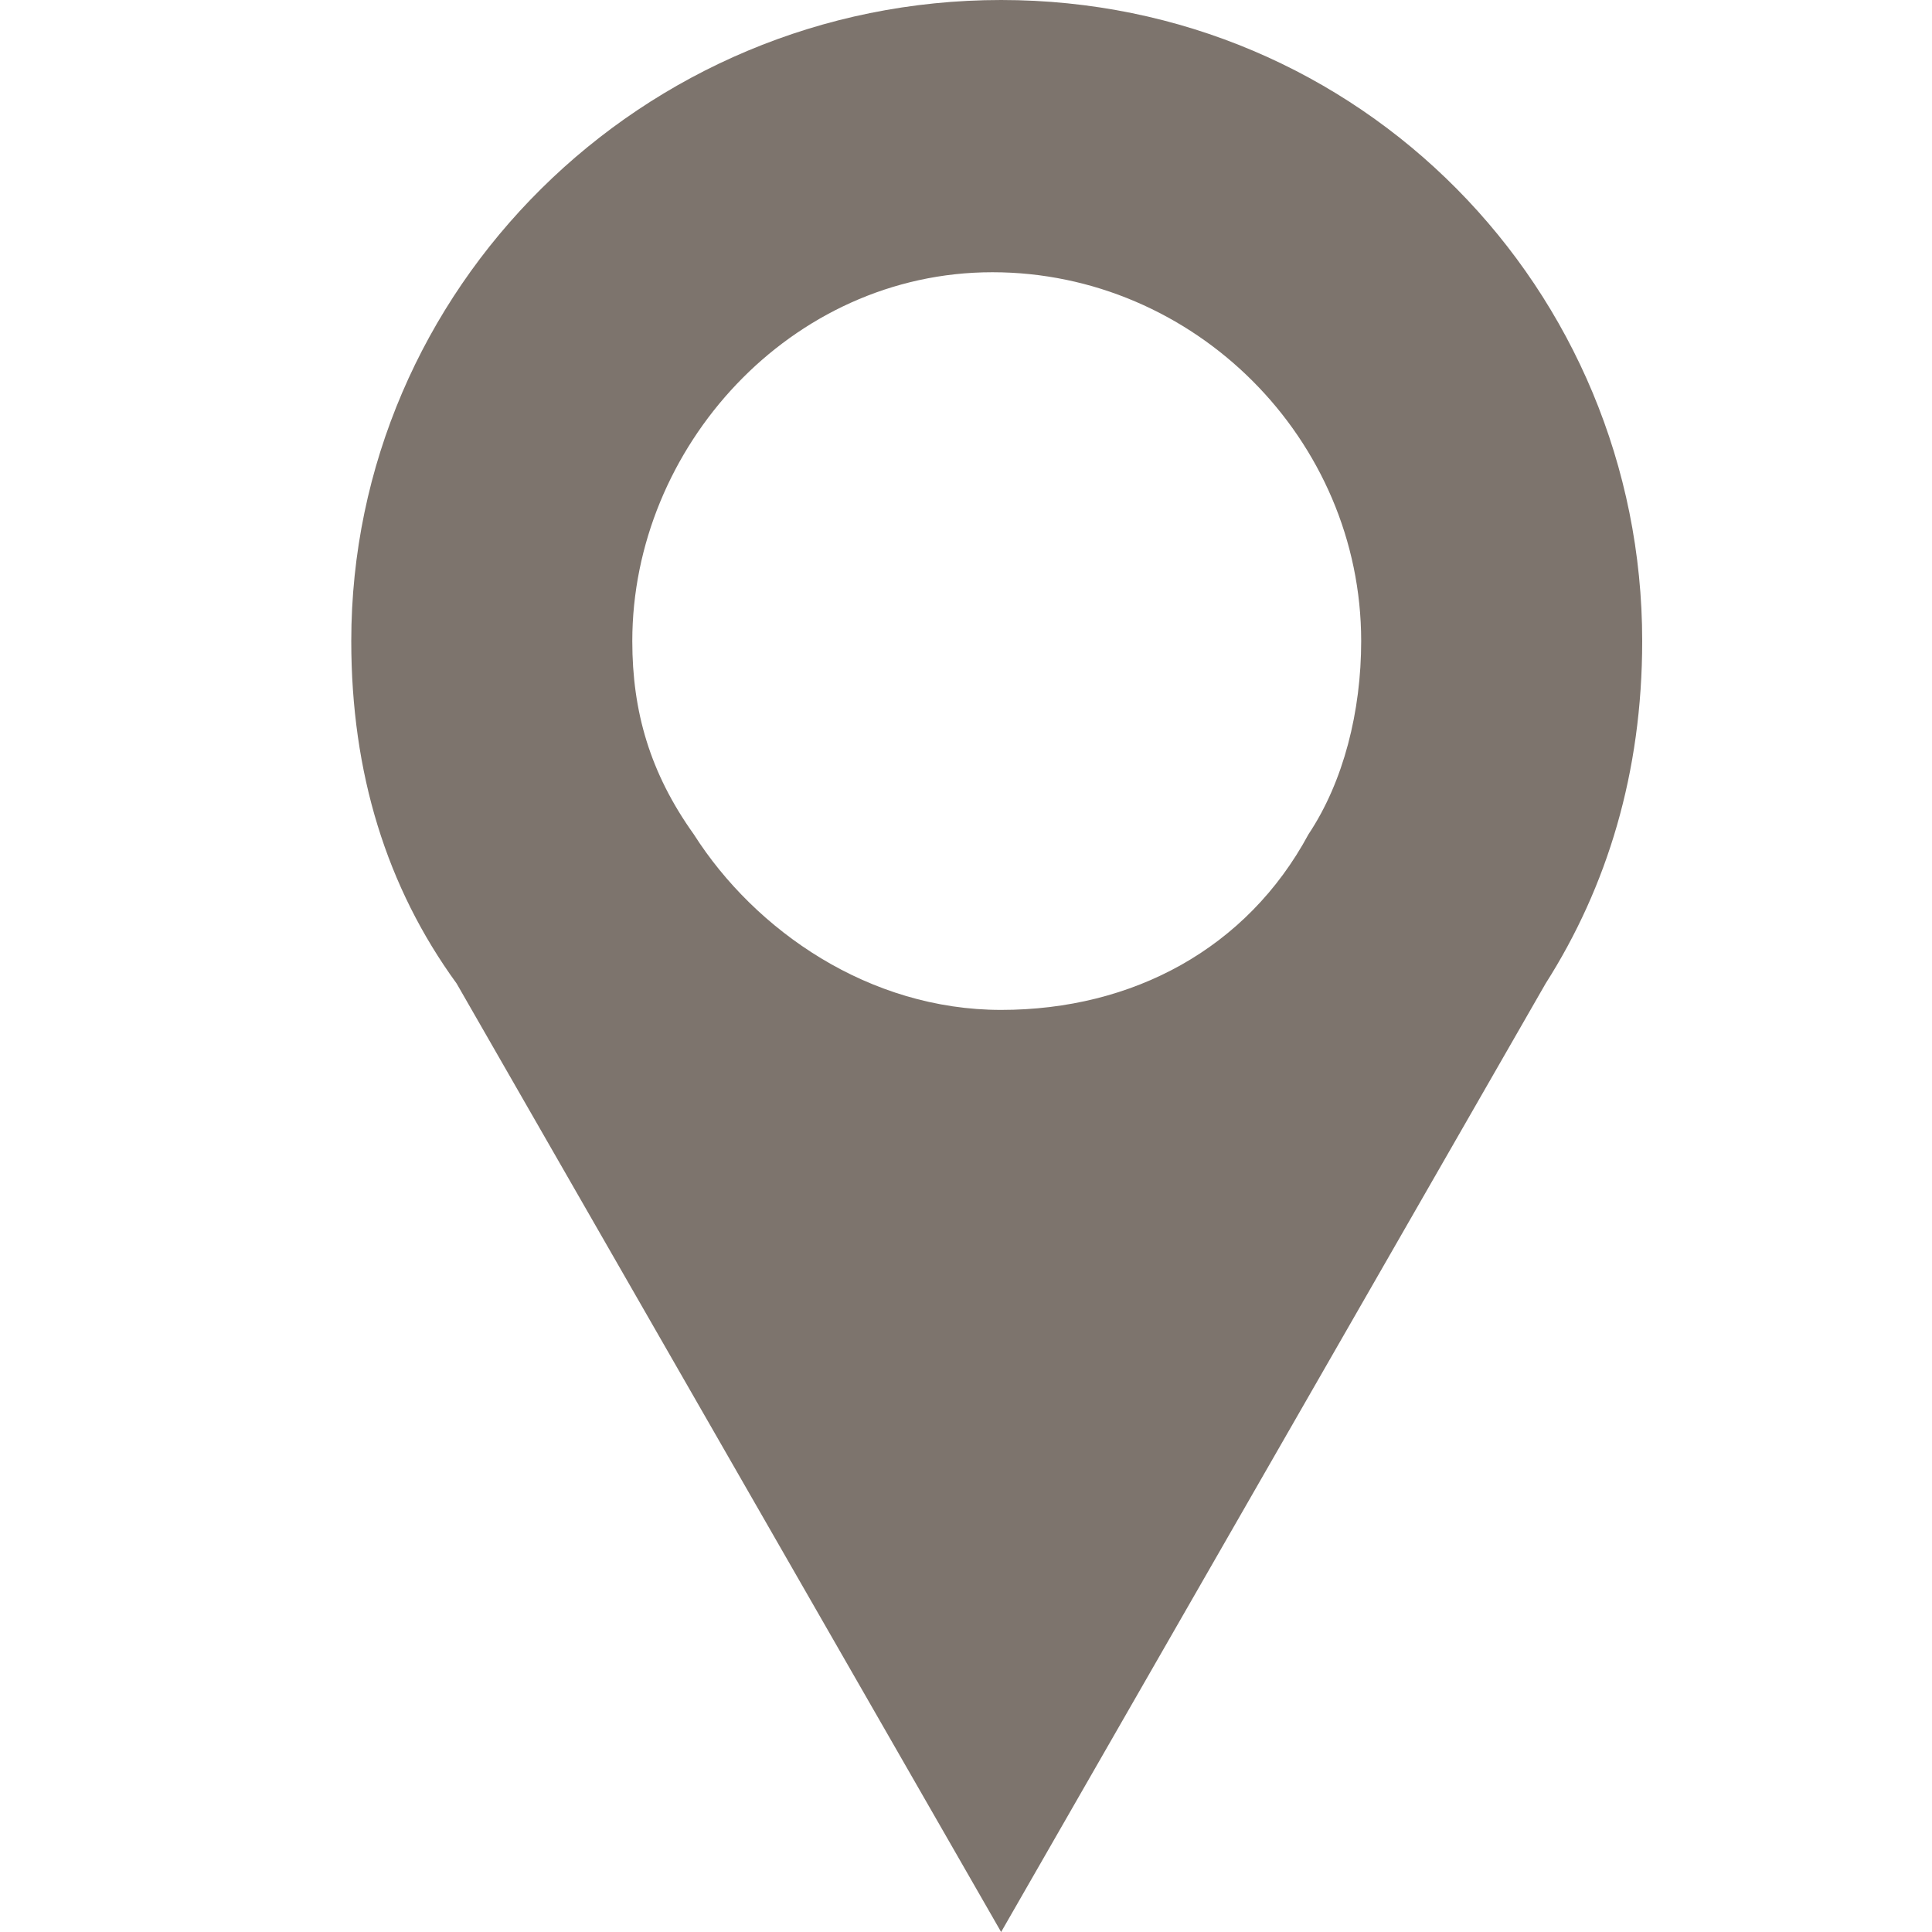
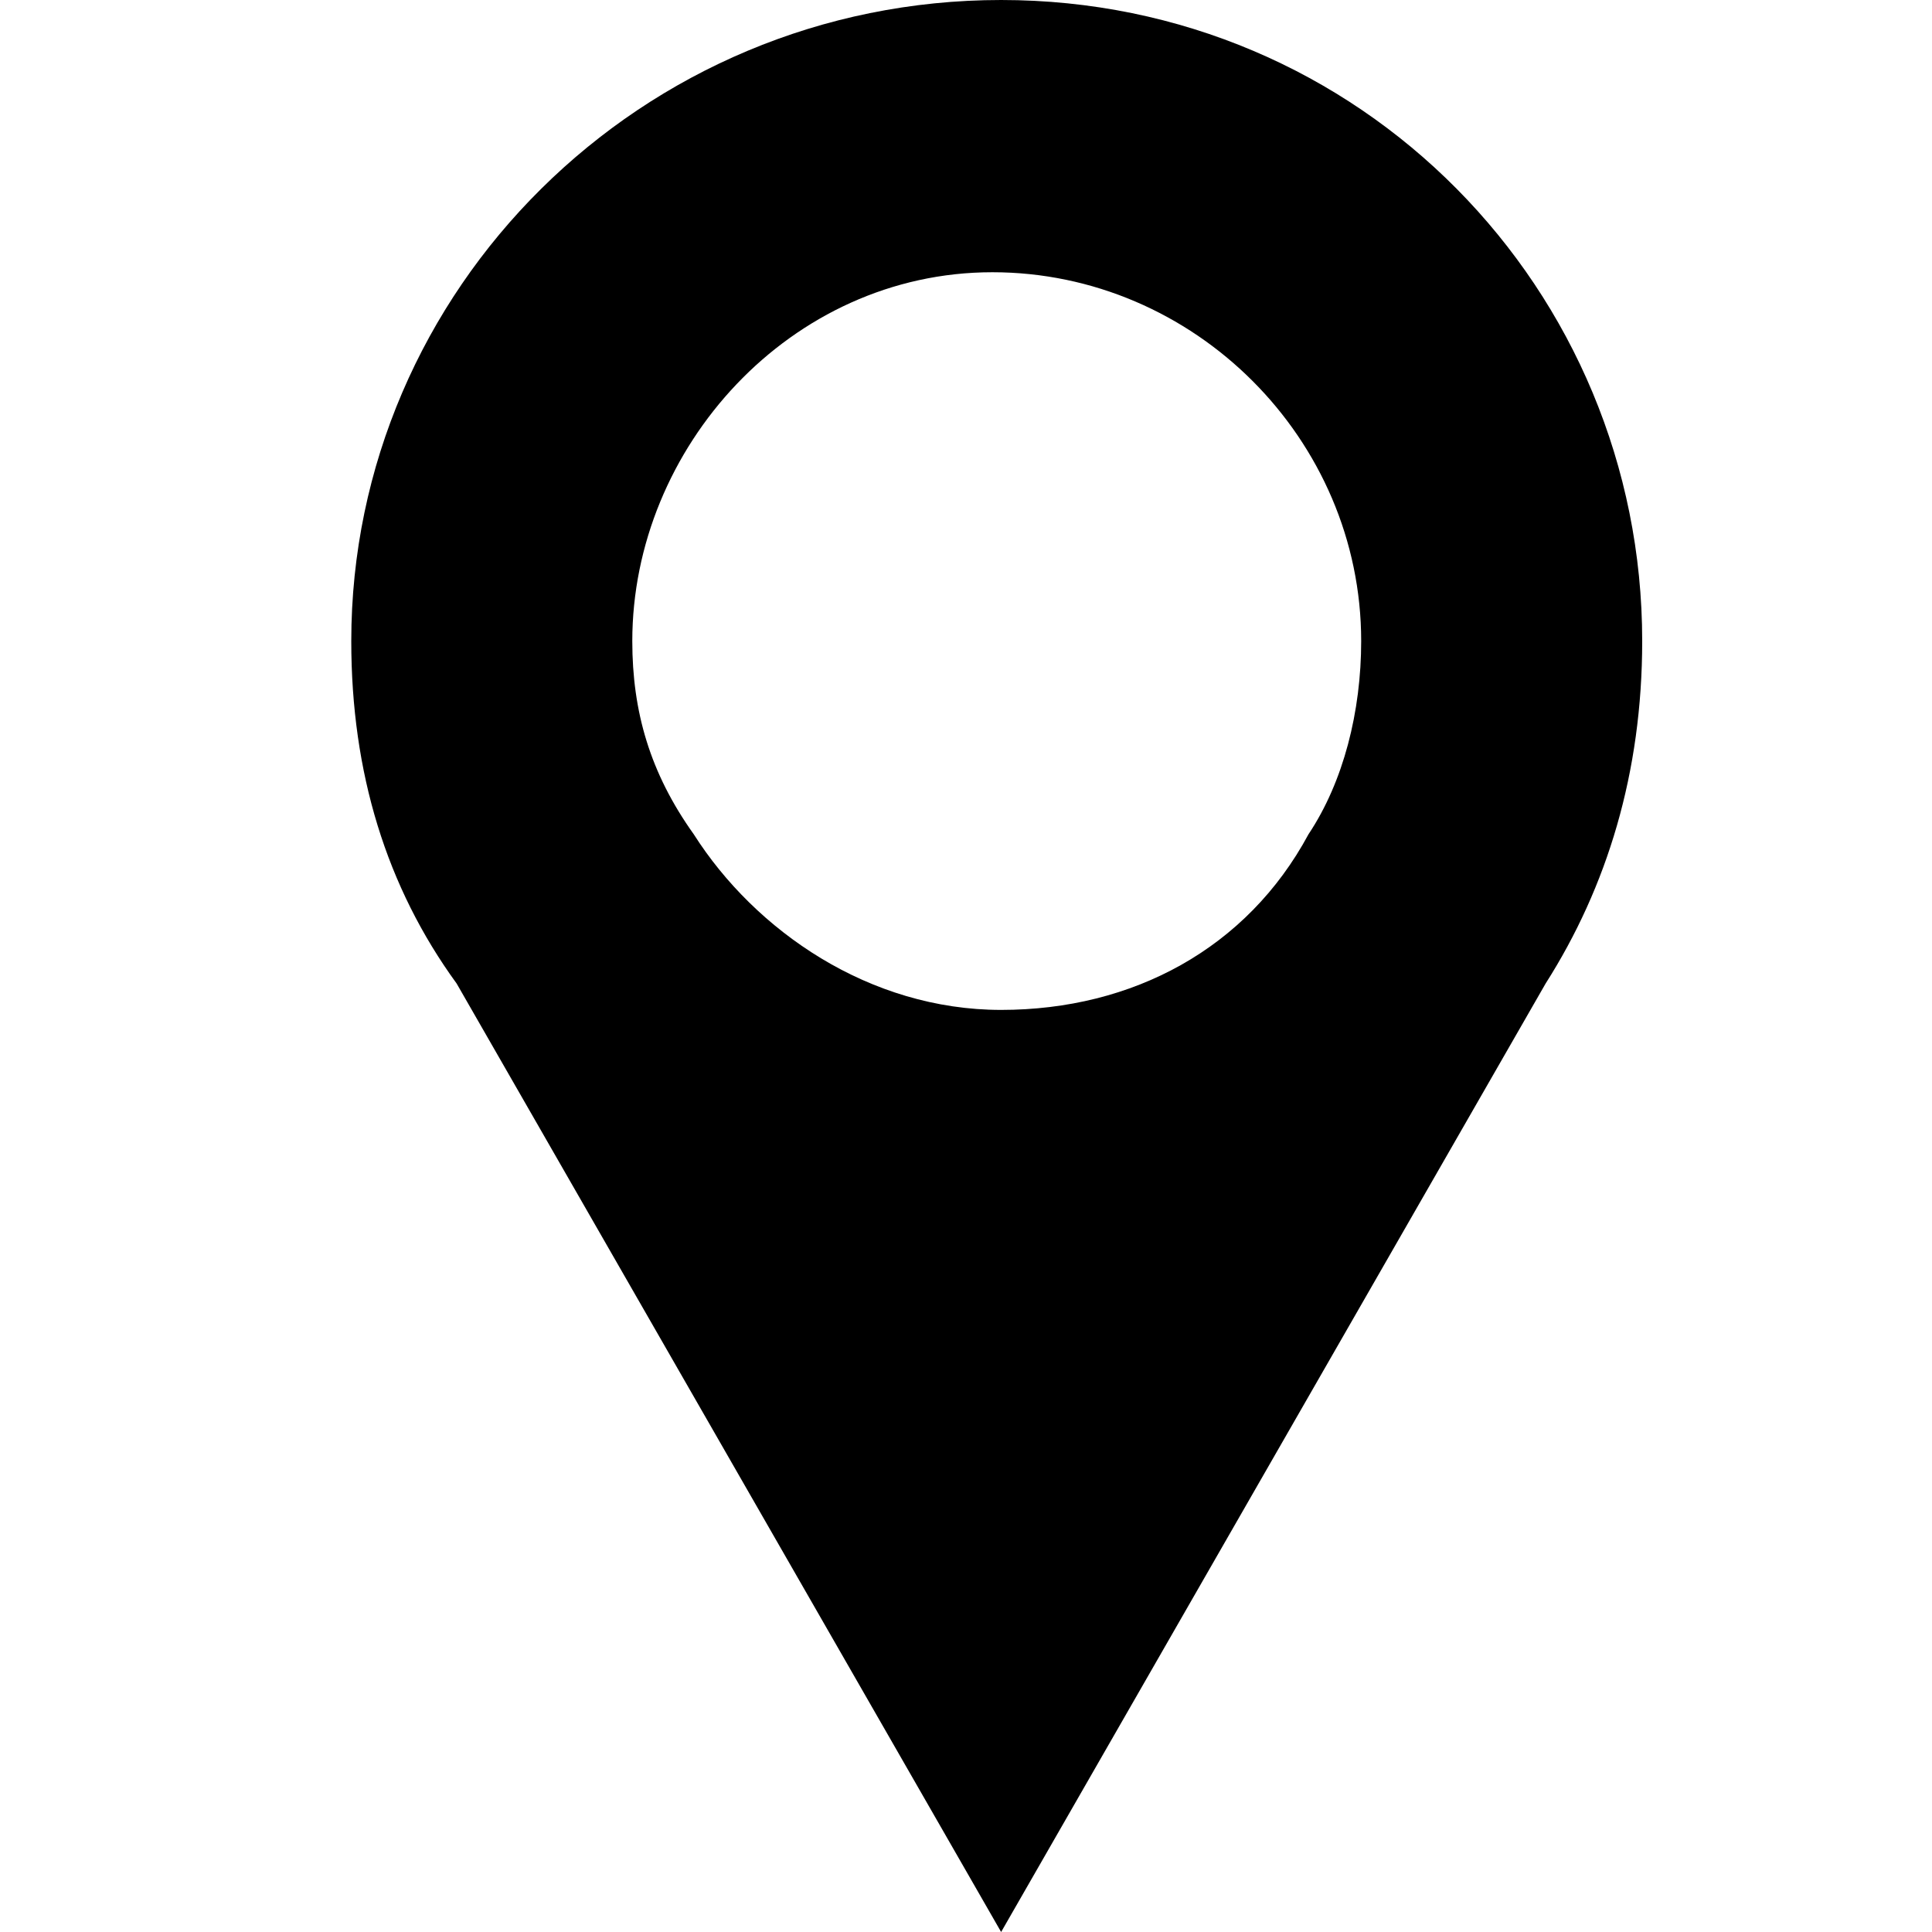
<svg xmlns="http://www.w3.org/2000/svg" version="1.1" id="Layer_1" x="0px" y="0px" viewBox="0 0 22 22" style="enable-background:new 0 0 22 22;" xml:space="preserve">
  <style type="text/css">
- 	.st0{fill:#7d746d;}
+ 	.st0{fill:currentColor;}
</style>
  <path class="st0" d="M5.2,11.2C4.4,10.1,4,8.8,4,7.3C4,3.3,7.3,0,11.4,0s7.3,3.3,7.3,7.3c0,1.5-0.4,2.8-1.1,3.9L11.4,22L5.2,11.2z   M15.5,7.3c0-2.3-1.9-4.2-4.2-4.2S7.2,5.1,7.2,7.3c0,0.8,0.2,1.5,0.7,2.2c0.7,1.1,2,2,3.5,2s2.8-0.7,3.5-2  C15.3,8.9,15.5,8.1,15.5,7.3z" />
</svg>
